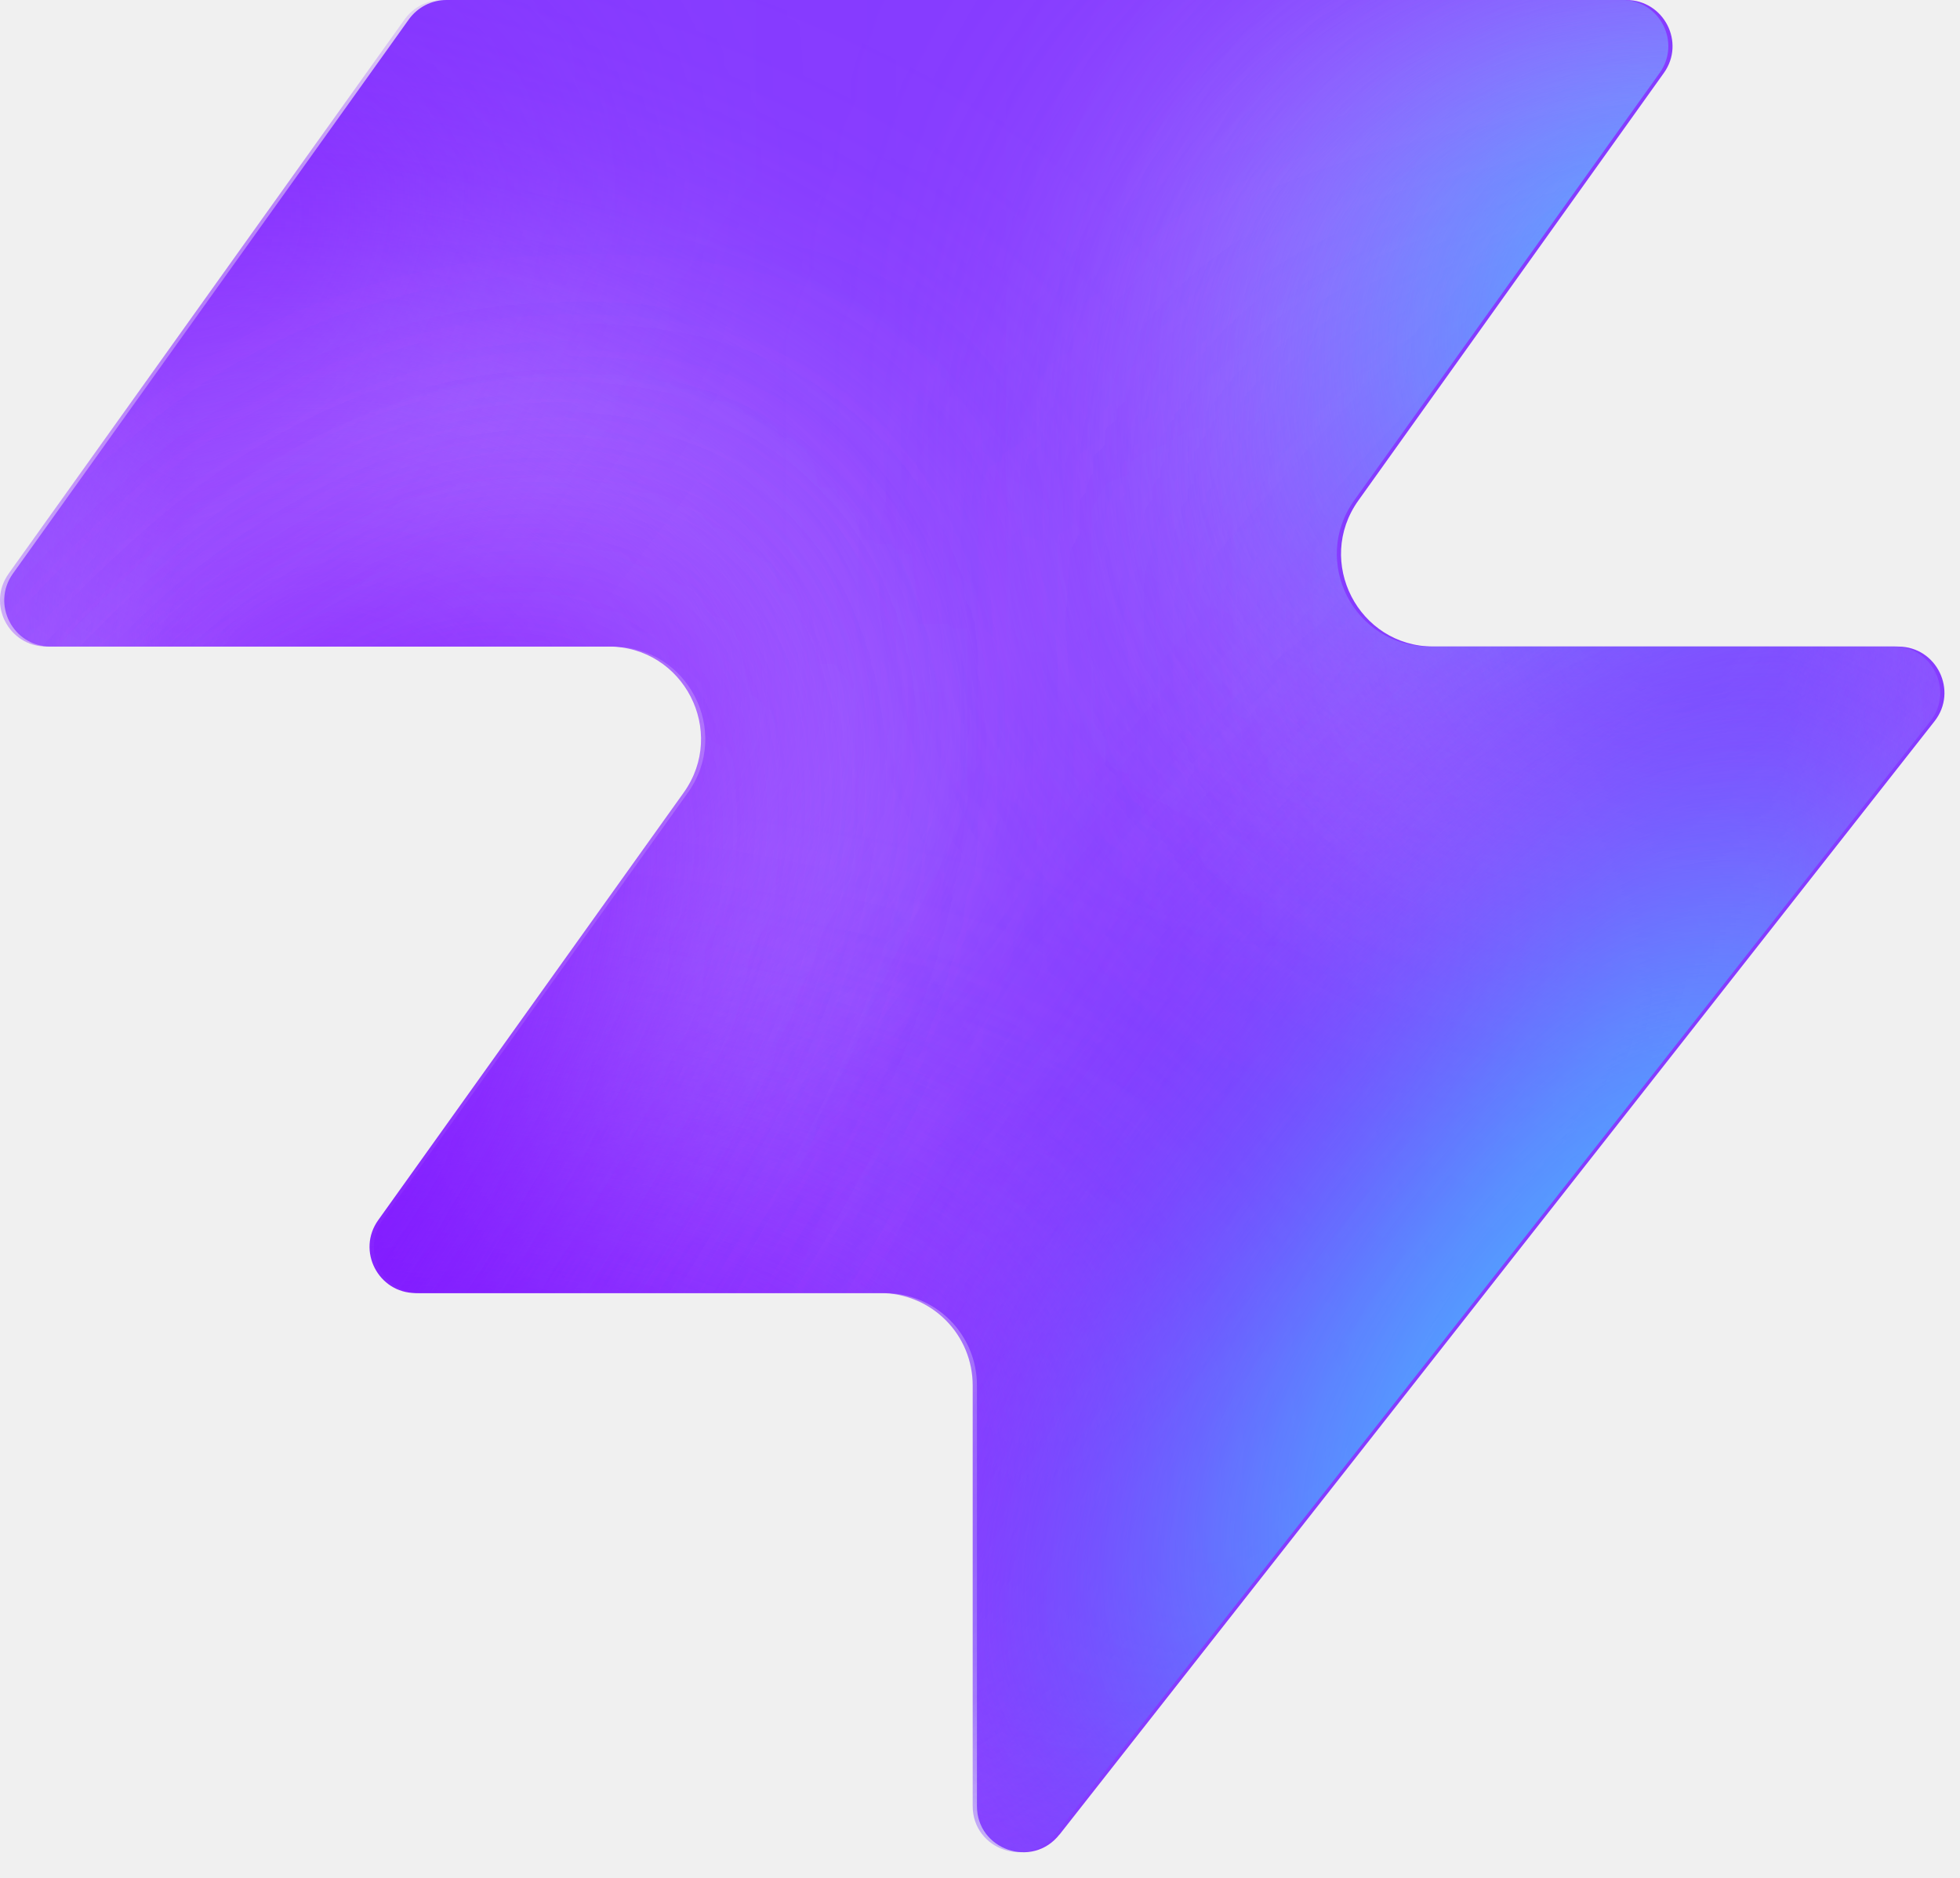
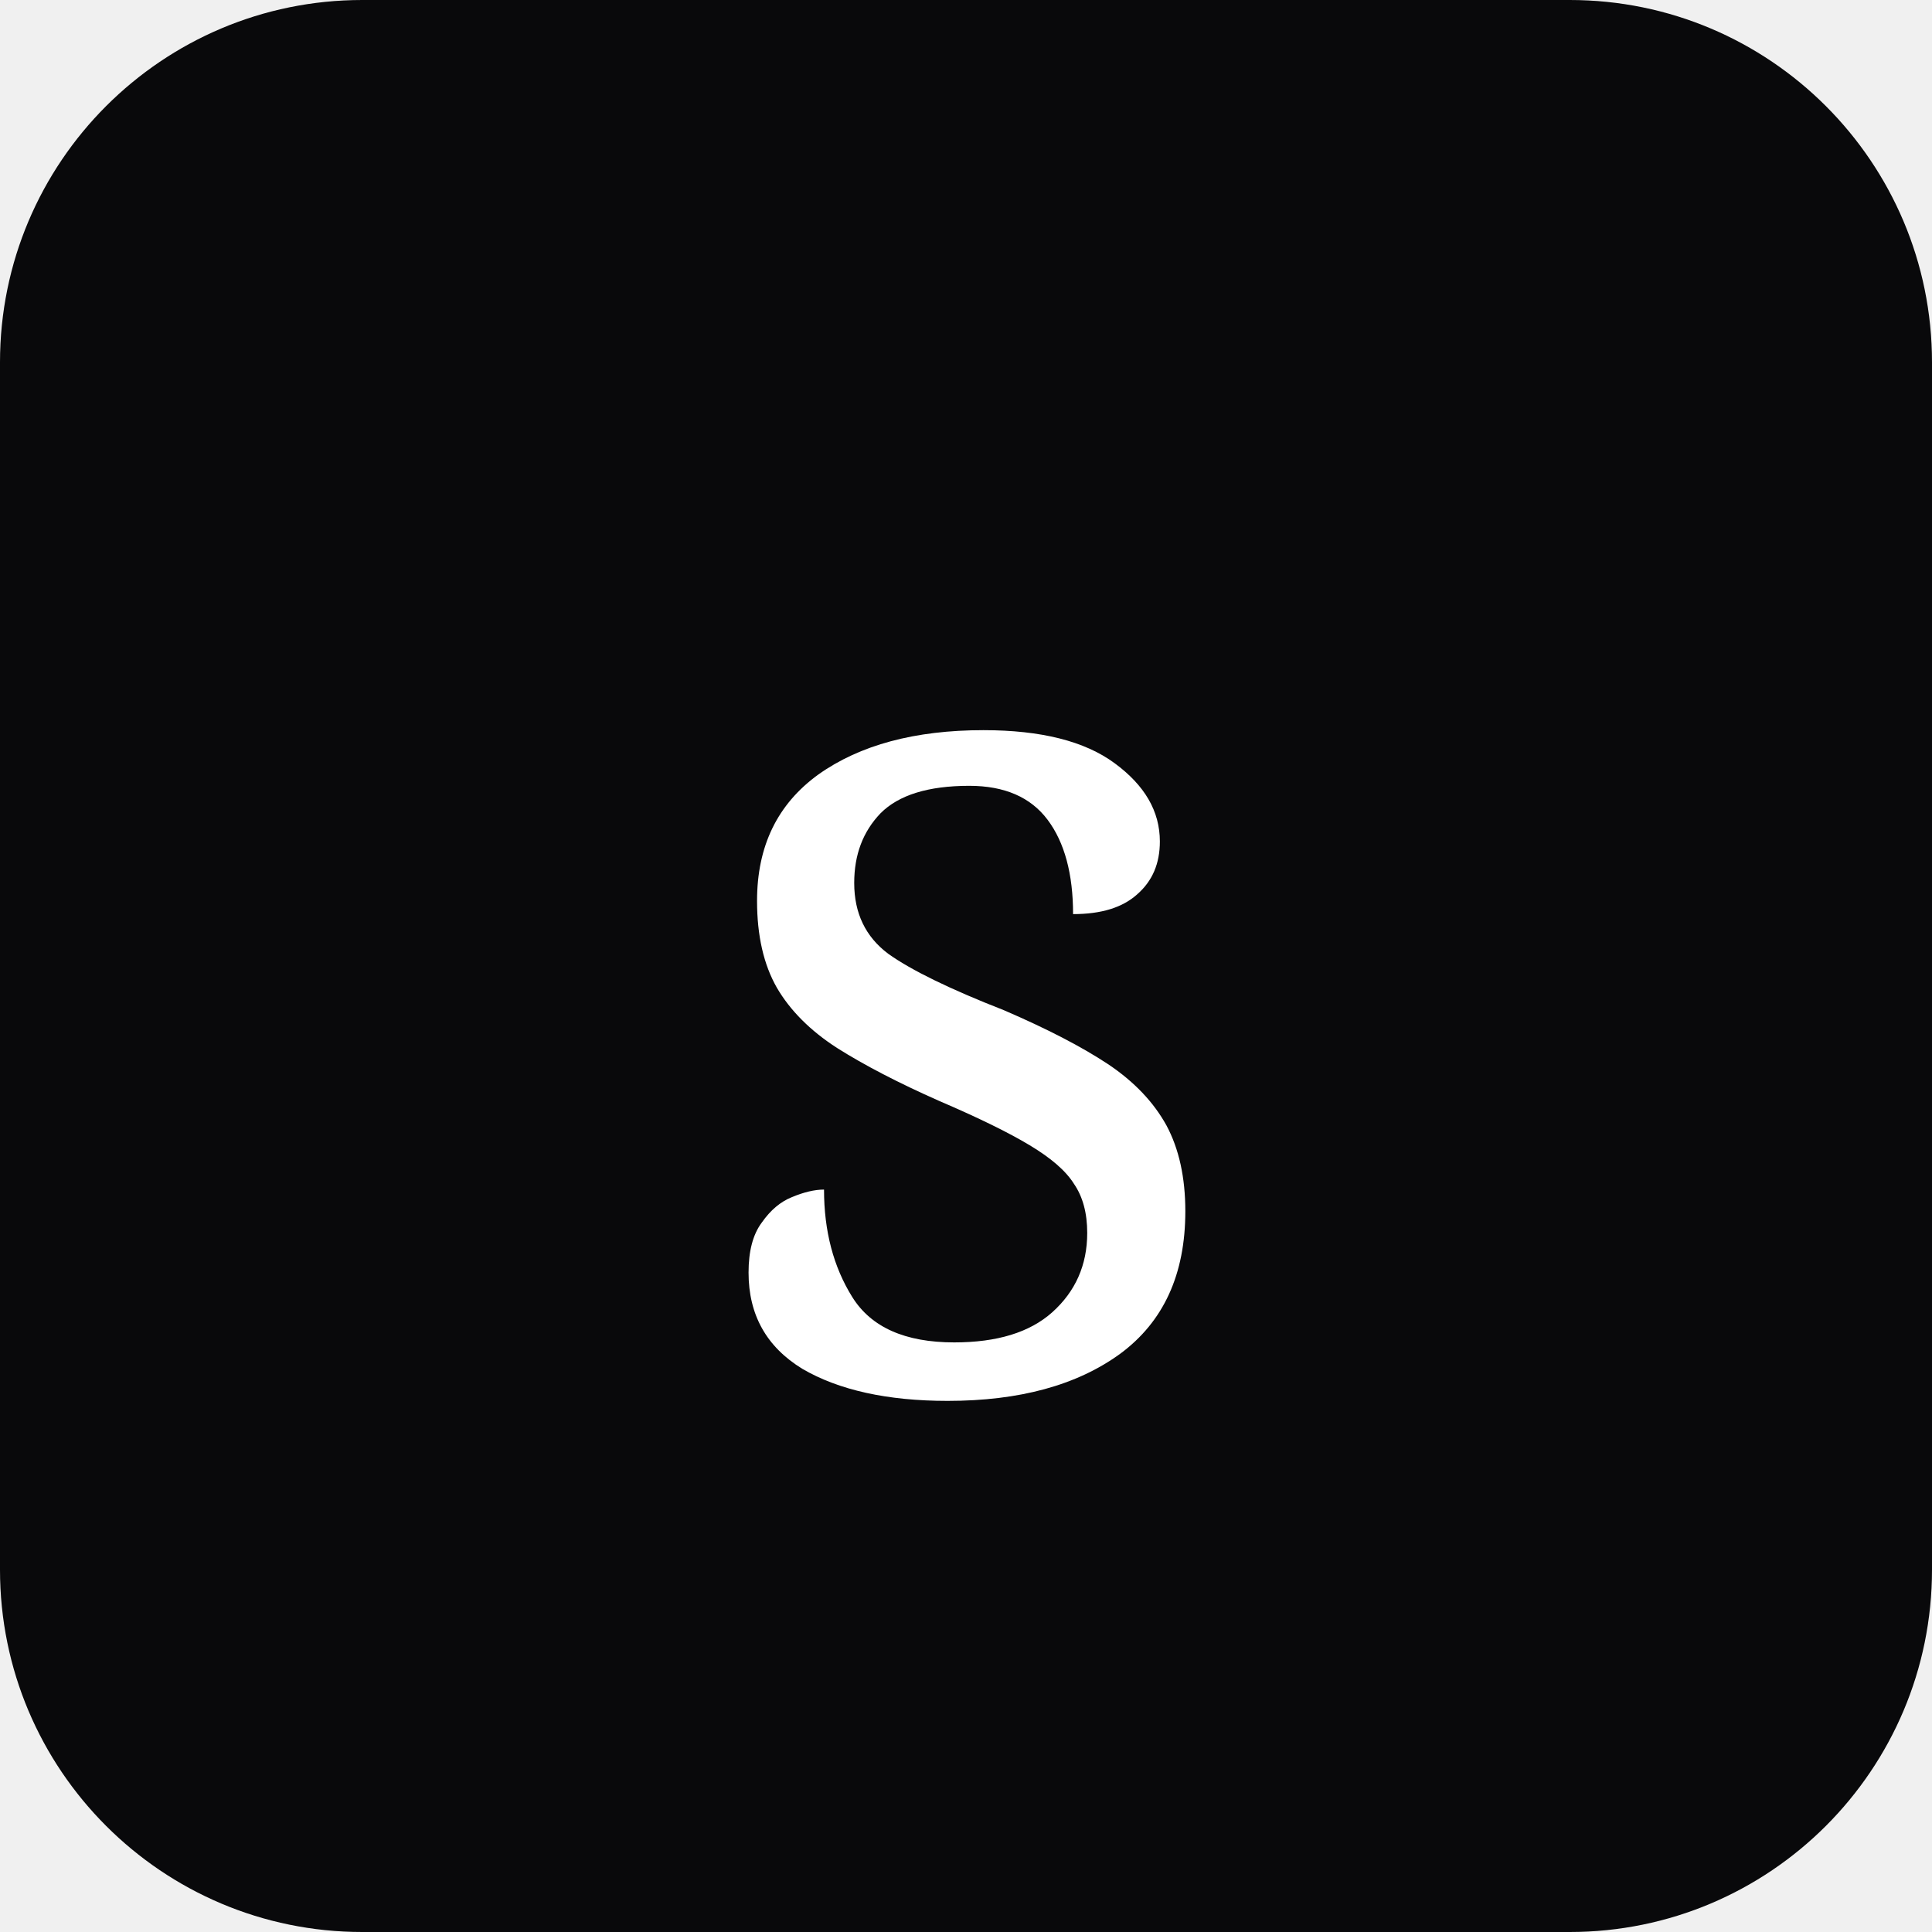
- <svg xmlns="http://www.w3.org/2000/svg" width="48" height="46" fill="none" viewBox="0 0 48 46">
-   <path fill="#863bff" d="M25.946 44.938c-.664.845-2.021.375-2.021-.698V33.937a2.26 2.26 0 0 0-2.262-2.262H10.287c-.92 0-1.456-1.04-.92-1.788l7.48-10.471c1.07-1.497 0-3.578-1.842-3.578H1.237c-.92 0-1.456-1.04-.92-1.788L10.013.474c.214-.297.556-.474.92-.474h28.894c.92 0 1.456 1.04.92 1.788l-7.48 10.471c-1.07 1.498 0 3.579 1.842 3.579h11.377c.943 0 1.473 1.088.89 1.83L25.947 44.94z" style="fill:#863bff;fill:color(display-p3 .525 .23 1);fill-opacity:1" />
-   <mask id="a" width="48" height="46" x="0" y="0" maskUnits="userSpaceOnUse" style="mask-type:alpha">
-     <path fill="#000" d="M25.842 44.938c-.664.844-2.021.375-2.021-.698V33.937a2.26 2.26 0 0 0-2.262-2.262H10.183c-.92 0-1.456-1.04-.92-1.788l7.48-10.471c1.07-1.498 0-3.579-1.842-3.579H1.133c-.92 0-1.456-1.04-.92-1.787L9.91.473c.214-.297.556-.474.92-.474h28.894c.92 0 1.456 1.04.92 1.788l-7.48 10.471c-1.07 1.498 0 3.578 1.842 3.578h11.377c.943 0 1.473 1.088.89 1.832L25.843 44.94z" style="fill:#000;fill-opacity:1" />
-   </mask>
-   <g mask="url(#a)">
-     <g filter="url(#b)">
-       <ellipse cx="5.508" cy="14.704" fill="#ede6ff" rx="5.508" ry="14.704" style="fill:#ede6ff;fill:color(display-p3 .927 .903 1);fill-opacity:1" transform="matrix(.00324 1 1 -.00324 -4.47 31.516)" />
-     </g>
-     <g filter="url(#c)">
-       <ellipse cx="10.399" cy="29.851" fill="#ede6ff" rx="10.399" ry="29.851" style="fill:#ede6ff;fill:color(display-p3 .927 .903 1);fill-opacity:1" transform="matrix(.00324 1 1 -.00324 -39.328 7.883)" />
-     </g>
-     <g filter="url(#d)">
-       <ellipse cx="5.508" cy="30.487" fill="#7e14ff" rx="5.508" ry="30.487" style="fill:#7e14ff;fill:color(display-p3 .492 .077 1);fill-opacity:1" transform="rotate(89.814 -25.913 -14.639)scale(1 -1)" />
-     </g>
-     <g filter="url(#e)">
-       <ellipse cx="5.508" cy="30.599" fill="#7e14ff" rx="5.508" ry="30.599" style="fill:#7e14ff;fill:color(display-p3 .492 .077 1);fill-opacity:1" transform="rotate(89.814 -32.644 -3.334)scale(1 -1)" />
-     </g>
-     <g filter="url(#f)">
-       <ellipse cx="5.508" cy="30.599" fill="#7e14ff" rx="5.508" ry="30.599" style="fill:#7e14ff;fill:color(display-p3 .492 .077 1);fill-opacity:1" transform="matrix(.00324 1 1 -.00324 -34.34 30.47)" />
-     </g>
-     <g filter="url(#g)">
-       <ellipse cx="14.072" cy="22.078" fill="#ede6ff" rx="14.072" ry="22.078" style="fill:#ede6ff;fill:color(display-p3 .927 .903 1);fill-opacity:1" transform="rotate(93.35 24.506 48.493)scale(-1 1)" />
-     </g>
-     <g filter="url(#h)">
-       <ellipse cx="3.47" cy="21.501" fill="#7e14ff" rx="3.47" ry="21.501" style="fill:#7e14ff;fill:color(display-p3 .492 .077 1);fill-opacity:1" transform="rotate(89.009 28.708 47.59)scale(-1 1)" />
-     </g>
-     <g filter="url(#i)">
-       <ellipse cx="3.47" cy="21.501" fill="#7e14ff" rx="3.47" ry="21.501" style="fill:#7e14ff;fill:color(display-p3 .492 .077 1);fill-opacity:1" transform="rotate(89.009 28.708 47.59)scale(-1 1)" />
-     </g>
-     <g filter="url(#j)">
-       <ellipse cx=".387" cy="8.972" fill="#7e14ff" rx="4.407" ry="29.108" style="fill:#7e14ff;fill:color(display-p3 .492 .077 1);fill-opacity:1" transform="rotate(39.51 .387 8.972)" />
-     </g>
-     <g filter="url(#k)">
-       <ellipse cx="47.523" cy="-6.092" fill="#7e14ff" rx="4.407" ry="29.108" style="fill:#7e14ff;fill:color(display-p3 .492 .077 1);fill-opacity:1" transform="rotate(37.892 47.523 -6.092)" />
-     </g>
-     <g filter="url(#l)">
-       <ellipse cx="41.412" cy="6.333" fill="#47bfff" rx="5.971" ry="9.665" style="fill:#47bfff;fill:color(display-p3 .28 .748 1);fill-opacity:1" transform="rotate(37.892 41.412 6.333)" />
-     </g>
-     <g filter="url(#m)">
-       <ellipse cx="-1.879" cy="38.332" fill="#7e14ff" rx="4.407" ry="29.108" style="fill:#7e14ff;fill:color(display-p3 .492 .077 1);fill-opacity:1" transform="rotate(37.892 -1.88 38.332)" />
-     </g>
-     <g filter="url(#n)">
-       <ellipse cx="-1.879" cy="38.332" fill="#7e14ff" rx="4.407" ry="29.108" style="fill:#7e14ff;fill:color(display-p3 .492 .077 1);fill-opacity:1" transform="rotate(37.892 -1.88 38.332)" />
-     </g>
-     <g filter="url(#o)">
-       <ellipse cx="35.651" cy="29.907" fill="#7e14ff" rx="4.407" ry="29.108" style="fill:#7e14ff;fill:color(display-p3 .492 .077 1);fill-opacity:1" transform="rotate(37.892 35.651 29.907)" />
-     </g>
-     <g filter="url(#p)">
-       <ellipse cx="38.418" cy="32.4" fill="#47bfff" rx="5.971" ry="15.297" style="fill:#47bfff;fill:color(display-p3 .28 .748 1);fill-opacity:1" transform="rotate(37.892 38.418 32.4)" />
-     </g>
-   </g>
-   <defs>
-     <filter id="b" width="60.045" height="41.654" x="-19.77" y="16.149" color-interpolation-filters="sRGB" filterUnits="userSpaceOnUse">
-       <feFlood flood-opacity="0" result="BackgroundImageFix" />
-       <feBlend in="SourceGraphic" in2="BackgroundImageFix" result="shape" />
-       <feGaussianBlur result="effect1_foregroundBlur_2002_17158" stdDeviation="7.659" />
-     </filter>
-     <filter id="c" width="90.34" height="51.437" x="-54.613" y="-7.533" color-interpolation-filters="sRGB" filterUnits="userSpaceOnUse">
-       <feFlood flood-opacity="0" result="BackgroundImageFix" />
-       <feBlend in="SourceGraphic" in2="BackgroundImageFix" result="shape" />
-       <feGaussianBlur result="effect1_foregroundBlur_2002_17158" stdDeviation="7.659" />
-     </filter>
-     <filter id="d" width="79.355" height="29.4" x="-49.64" y="2.03" color-interpolation-filters="sRGB" filterUnits="userSpaceOnUse">
-       <feFlood flood-opacity="0" result="BackgroundImageFix" />
-       <feBlend in="SourceGraphic" in2="BackgroundImageFix" result="shape" />
-       <feGaussianBlur result="effect1_foregroundBlur_2002_17158" stdDeviation="4.596" />
-     </filter>
-     <filter id="e" width="79.579" height="29.4" x="-45.045" y="20.029" color-interpolation-filters="sRGB" filterUnits="userSpaceOnUse">
-       <feFlood flood-opacity="0" result="BackgroundImageFix" />
-       <feBlend in="SourceGraphic" in2="BackgroundImageFix" result="shape" />
-       <feGaussianBlur result="effect1_foregroundBlur_2002_17158" stdDeviation="4.596" />
-     </filter>
-     <filter id="f" width="79.579" height="29.4" x="-43.513" y="21.178" color-interpolation-filters="sRGB" filterUnits="userSpaceOnUse">
-       <feFlood flood-opacity="0" result="BackgroundImageFix" />
-       <feBlend in="SourceGraphic" in2="BackgroundImageFix" result="shape" />
-       <feGaussianBlur result="effect1_foregroundBlur_2002_17158" stdDeviation="4.596" />
-     </filter>
-     <filter id="g" width="74.749" height="58.852" x="15.756" y="-17.901" color-interpolation-filters="sRGB" filterUnits="userSpaceOnUse">
-       <feFlood flood-opacity="0" result="BackgroundImageFix" />
-       <feBlend in="SourceGraphic" in2="BackgroundImageFix" result="shape" />
-       <feGaussianBlur result="effect1_foregroundBlur_2002_17158" stdDeviation="7.659" />
-     </filter>
-     <filter id="h" width="61.377" height="25.362" x="23.548" y="2.284" color-interpolation-filters="sRGB" filterUnits="userSpaceOnUse">
-       <feFlood flood-opacity="0" result="BackgroundImageFix" />
-       <feBlend in="SourceGraphic" in2="BackgroundImageFix" result="shape" />
-       <feGaussianBlur result="effect1_foregroundBlur_2002_17158" stdDeviation="4.596" />
-     </filter>
-     <filter id="i" width="61.377" height="25.362" x="23.548" y="2.284" color-interpolation-filters="sRGB" filterUnits="userSpaceOnUse">
-       <feFlood flood-opacity="0" result="BackgroundImageFix" />
-       <feBlend in="SourceGraphic" in2="BackgroundImageFix" result="shape" />
-       <feGaussianBlur result="effect1_foregroundBlur_2002_17158" stdDeviation="4.596" />
-     </filter>
-     <filter id="j" width="56.045" height="63.649" x="-27.636" y="-22.853" color-interpolation-filters="sRGB" filterUnits="userSpaceOnUse">
-       <feFlood flood-opacity="0" result="BackgroundImageFix" />
-       <feBlend in="SourceGraphic" in2="BackgroundImageFix" result="shape" />
-       <feGaussianBlur result="effect1_foregroundBlur_2002_17158" stdDeviation="4.596" />
-     </filter>
-     <filter id="k" width="54.814" height="64.646" x="20.116" y="-38.415" color-interpolation-filters="sRGB" filterUnits="userSpaceOnUse">
-       <feFlood flood-opacity="0" result="BackgroundImageFix" />
-       <feBlend in="SourceGraphic" in2="BackgroundImageFix" result="shape" />
-       <feGaussianBlur result="effect1_foregroundBlur_2002_17158" stdDeviation="4.596" />
-     </filter>
-     <filter id="l" width="33.541" height="35.313" x="24.641" y="-11.323" color-interpolation-filters="sRGB" filterUnits="userSpaceOnUse">
-       <feFlood flood-opacity="0" result="BackgroundImageFix" />
-       <feBlend in="SourceGraphic" in2="BackgroundImageFix" result="shape" />
-       <feGaussianBlur result="effect1_foregroundBlur_2002_17158" stdDeviation="4.596" />
-     </filter>
-     <filter id="m" width="54.814" height="64.646" x="-29.286" y="6.009" color-interpolation-filters="sRGB" filterUnits="userSpaceOnUse">
-       <feFlood flood-opacity="0" result="BackgroundImageFix" />
-       <feBlend in="SourceGraphic" in2="BackgroundImageFix" result="shape" />
-       <feGaussianBlur result="effect1_foregroundBlur_2002_17158" stdDeviation="4.596" />
-     </filter>
-     <filter id="n" width="54.814" height="64.646" x="-29.286" y="6.009" color-interpolation-filters="sRGB" filterUnits="userSpaceOnUse">
-       <feFlood flood-opacity="0" result="BackgroundImageFix" />
-       <feBlend in="SourceGraphic" in2="BackgroundImageFix" result="shape" />
-       <feGaussianBlur result="effect1_foregroundBlur_2002_17158" stdDeviation="4.596" />
-     </filter>
-     <filter id="o" width="54.814" height="64.646" x="8.244" y="-2.416" color-interpolation-filters="sRGB" filterUnits="userSpaceOnUse">
-       <feFlood flood-opacity="0" result="BackgroundImageFix" />
-       <feBlend in="SourceGraphic" in2="BackgroundImageFix" result="shape" />
-       <feGaussianBlur result="effect1_foregroundBlur_2002_17158" stdDeviation="4.596" />
-     </filter>
-     <filter id="p" width="39.409" height="43.623" x="18.713" y="10.588" color-interpolation-filters="sRGB" filterUnits="userSpaceOnUse">
-       <feFlood flood-opacity="0" result="BackgroundImageFix" />
-       <feBlend in="SourceGraphic" in2="BackgroundImageFix" result="shape" />
-       <feGaussianBlur result="effect1_foregroundBlur_2002_17158" stdDeviation="4.596" />
-     </filter>
-   </defs>
+ <svg xmlns="http://www.w3.org/2000/svg" viewBox="0 0 32 32">
+   <rect width="32" height="32" rx="6" fill="#09090b" />
+   <text x="16" y="23" font-family="Georgia, serif" font-size="20" font-weight="400" fill="#ffffff" text-anchor="middle">s</text>
</svg>
